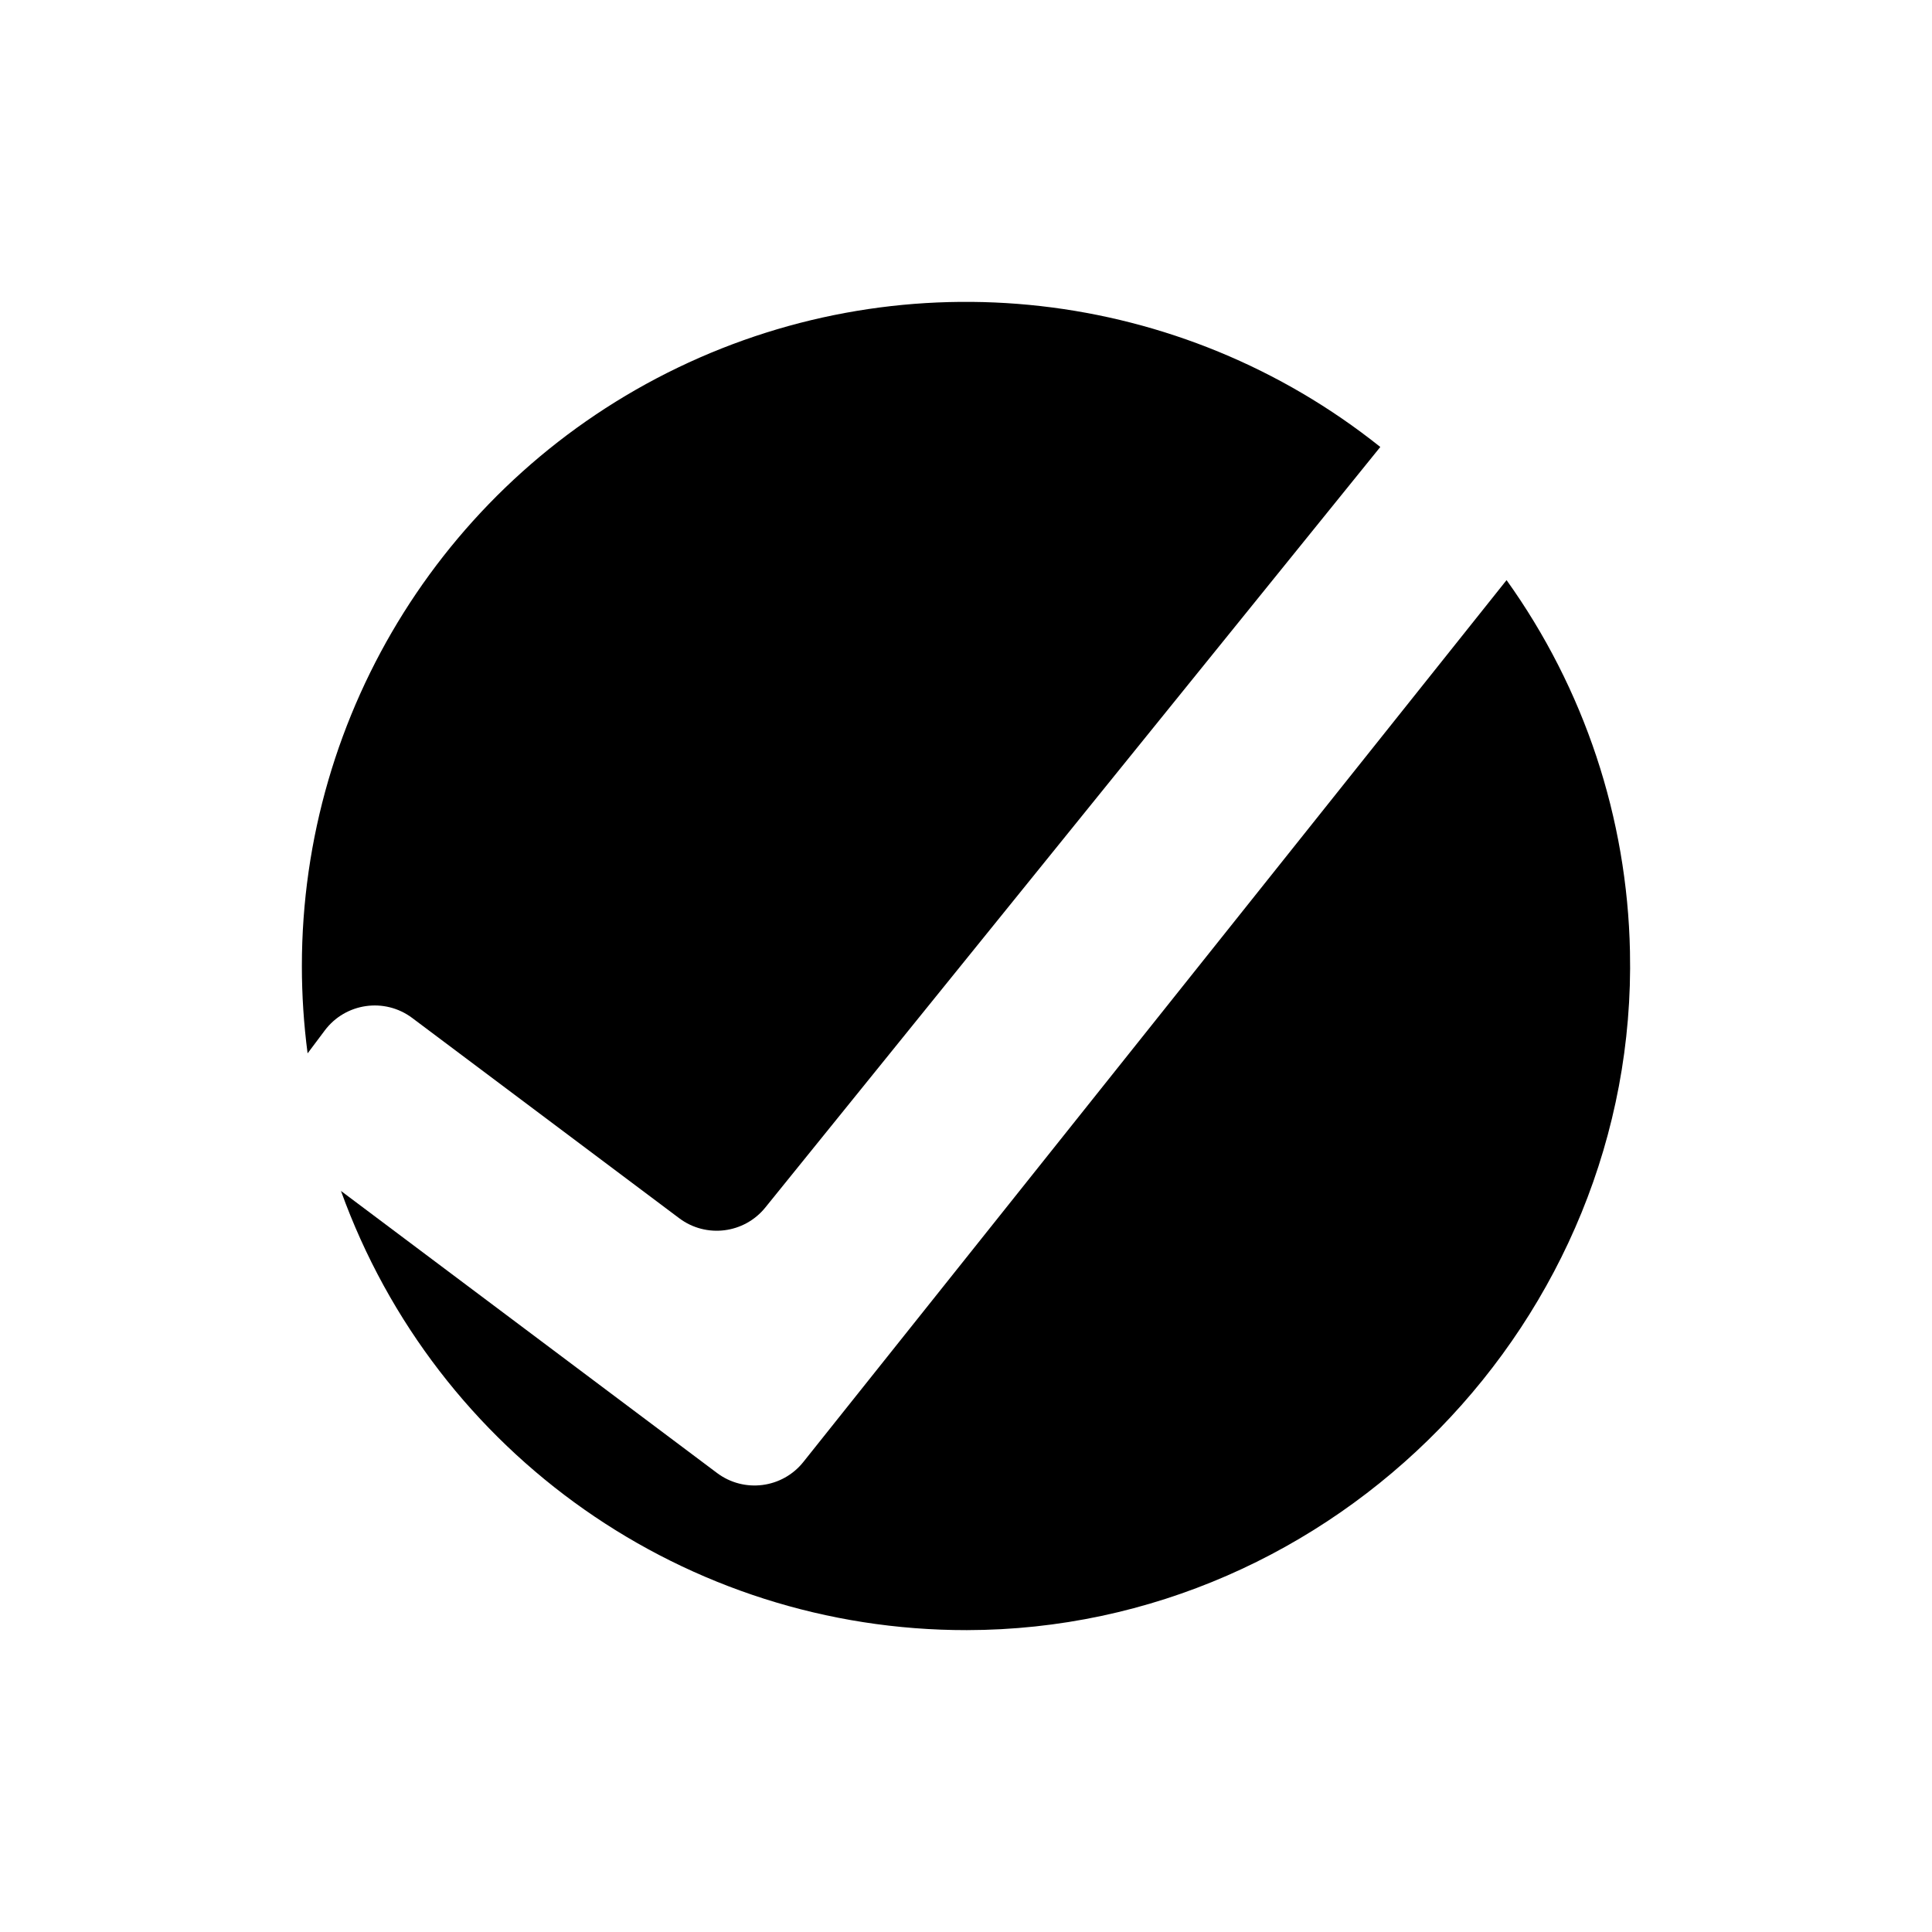
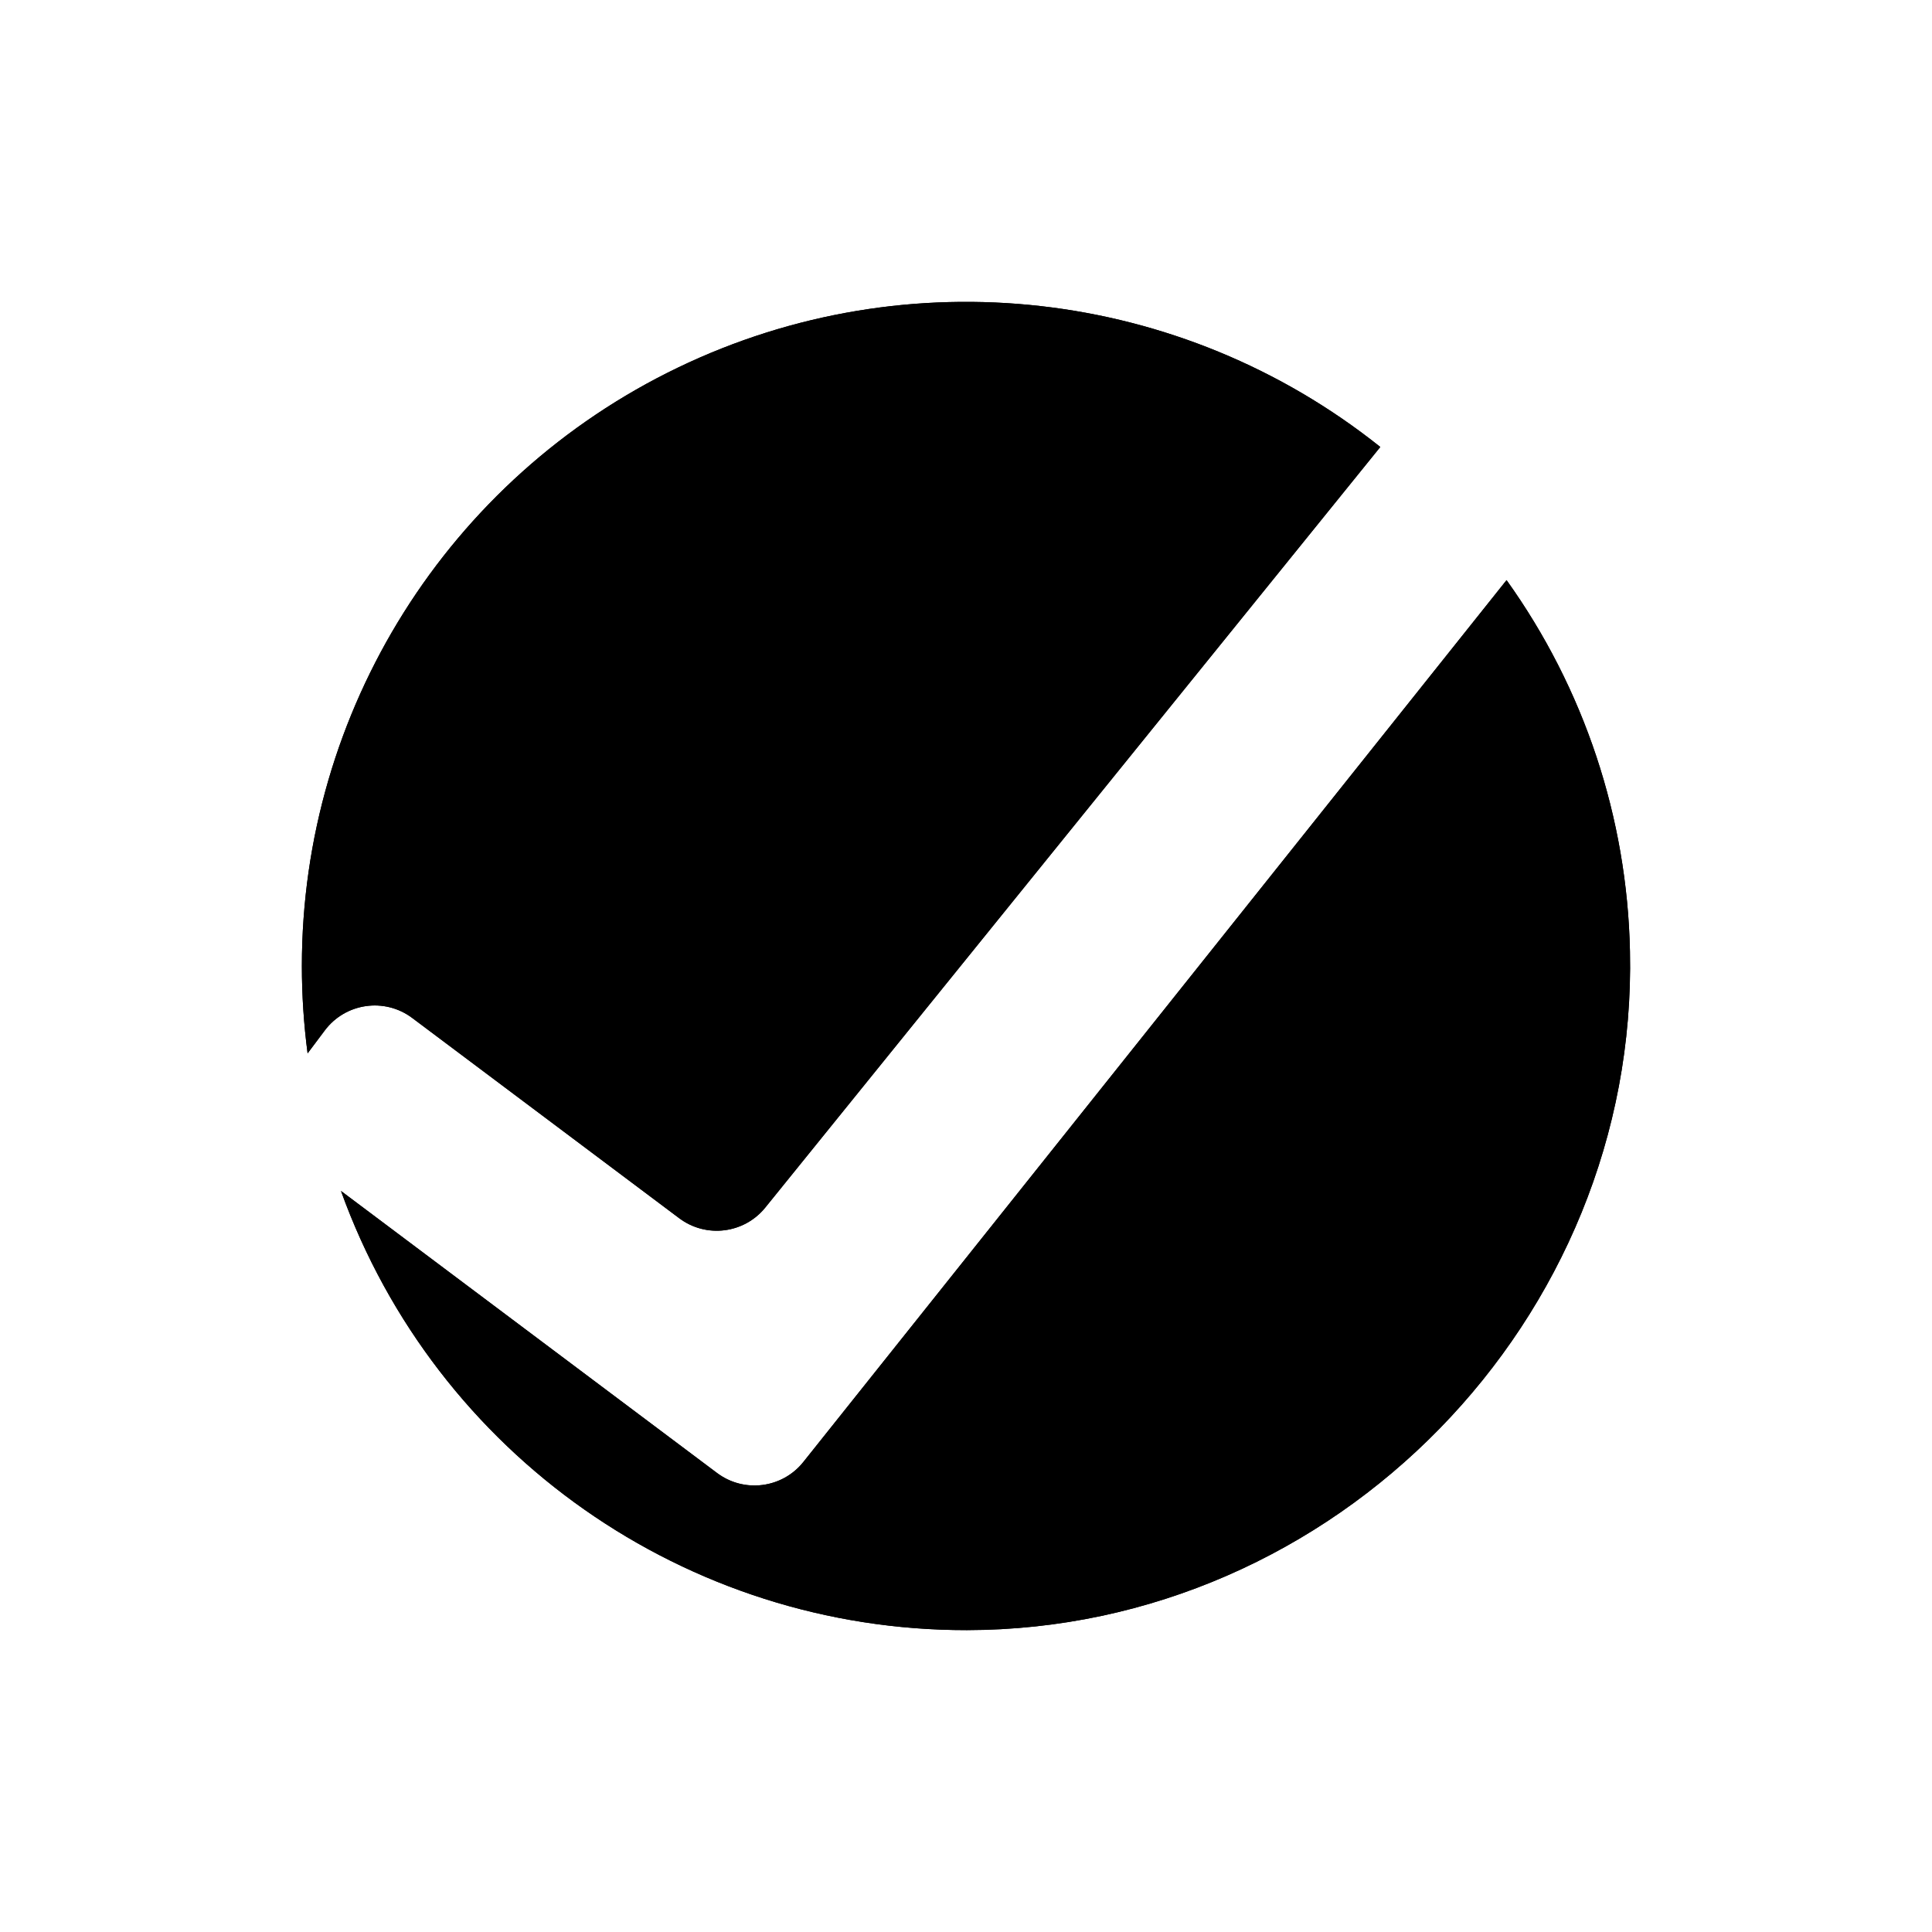
<svg xmlns="http://www.w3.org/2000/svg" viewBox="0 0 320 320">
  <g id="checkmark">
    <g>
-       <path d="M126.757,200.007,228.621,74.032A109.996,109.996,0,0,0,50,160a111.016,111.016,0,0,0,.948,14.469l2.844-3.792a10.346,10.346,0,0,1,14.485-2.069l44.227,33.171A10.346,10.346,0,0,0,126.757,200.007Z" class="fill" />
-       <path d="M249.534,96.087l-116.472,146.06a10.346,10.346,0,0,1-14.297,1.827L56.476,197.257A110.04,110.04,0,0,0,160.144,270c61.014-.078,111.152-51.431,109.829-112.431A109.46,109.46,0,0,0,249.534,96.087Z" class="fill" />
+       <g>
+         <path d="M126.757,200.007,228.621,74.032A109.996,109.996,0,0,0,50,160a111.016,111.016,0,0,0,.948,14.469l2.844-3.792a10.346,10.346,0,0,1,14.485-2.069l44.227,33.171A10.346,10.346,0,0,0,126.757,200.007Z" class="fill" />
+         <path d="M249.534,96.087l-116.472,146.06a10.346,10.346,0,0,1-14.297,1.827L56.476,197.257A110.04,110.04,0,0,0,160.144,270c61.014-.078,111.152-51.431,109.829-112.431A109.46,109.46,0,0,0,249.534,96.087Z" class="fill" />
+       </g>
+       <g>
+         <path d="M126.757,200.007,228.621,74.032A109.996,109.996,0,0,0,50,160a111.016,111.016,0,0,0,.948,14.469l2.844-3.792a10.346,10.346,0,0,1,14.485-2.069l44.227,33.171A10.346,10.346,0,0,0,126.757,200.007Z" class="outline" />
+         <path d="M249.534,96.087l-116.472,146.06a10.346,10.346,0,0,1-14.297,1.827L56.476,197.257A110.04,110.04,0,0,0,160.144,270c61.014-.078,111.152-51.431,109.829-112.431A109.46,109.46,0,0,0,249.534,96.087Z" class="outline" />
+       </g>
    </g>
  </g>
</svg>
